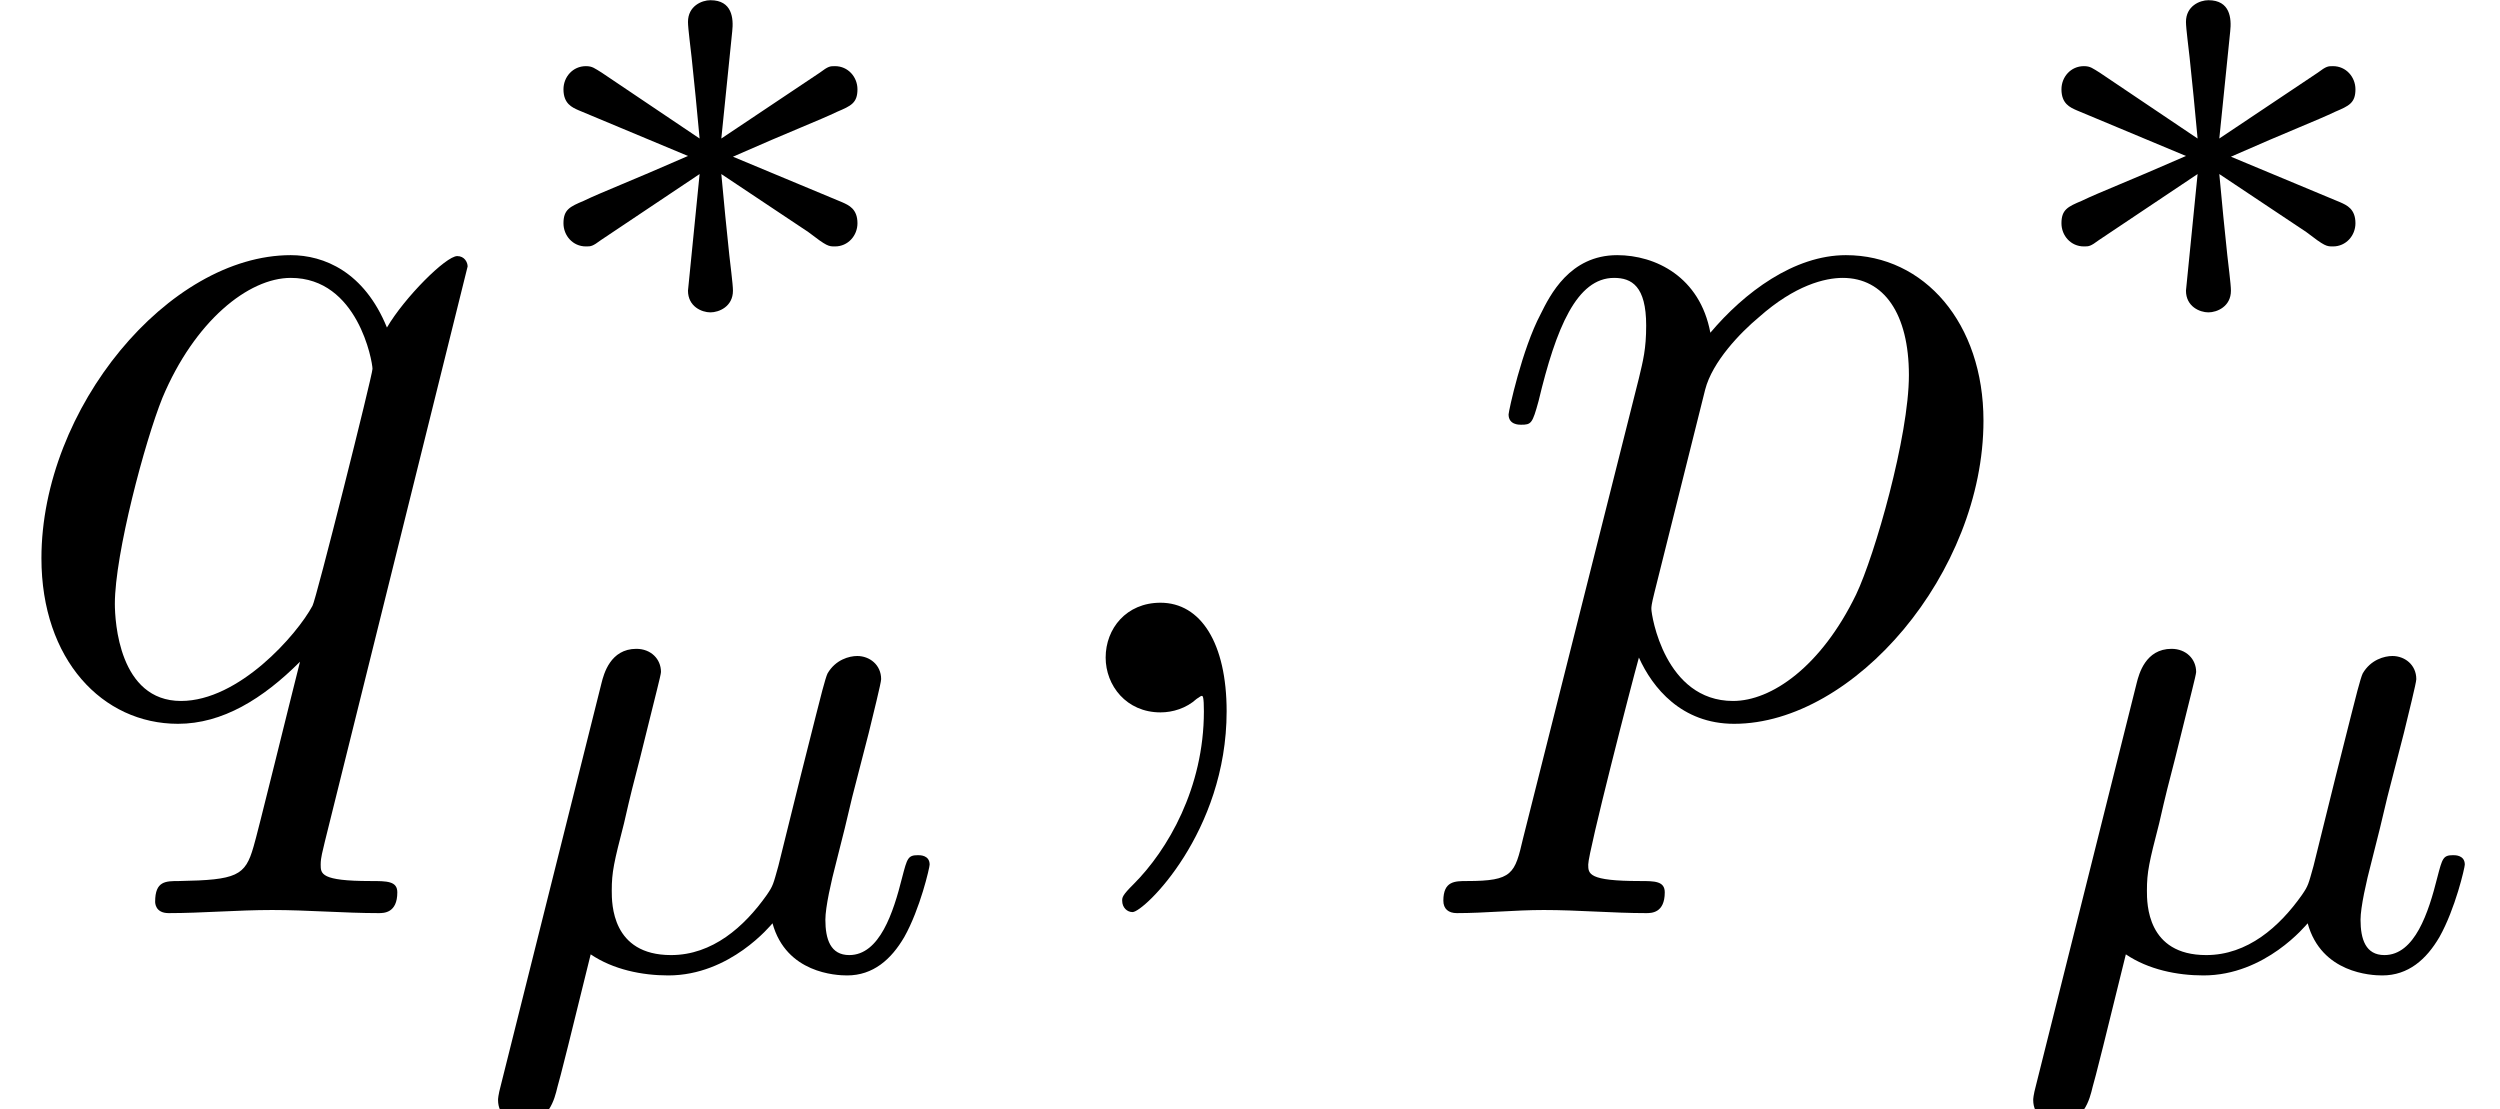
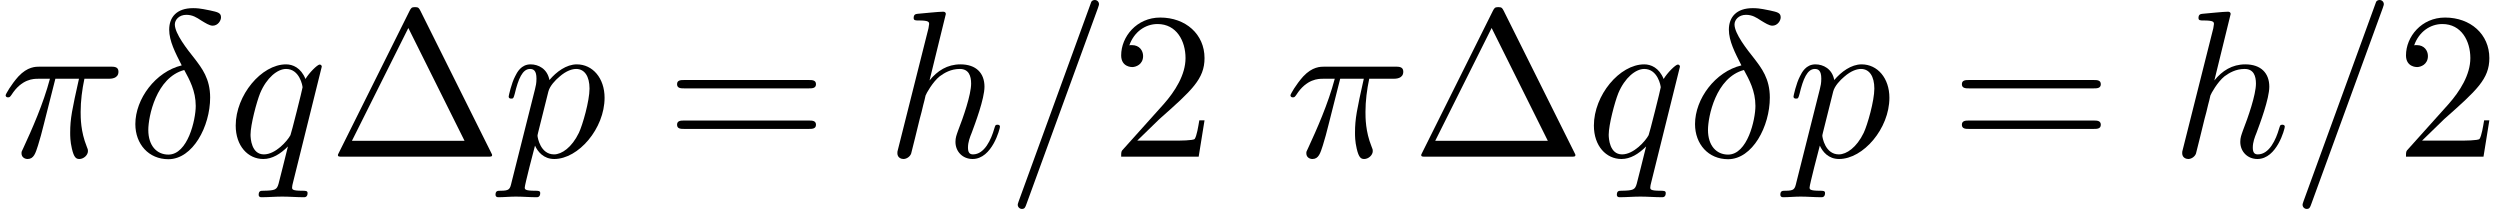
- <svg xmlns="http://www.w3.org/2000/svg" xmlns:xlink="http://www.w3.org/1999/xlink" version="1.1" width="24.074pt" height="10.679pt" viewBox="-72 -72 24.074 10.679">
+ <svg xmlns="http://www.w3.org/2000/svg" xmlns:xlink="http://www.w3.org/1999/xlink" version="1.1" width="119.215pt" height="9.963pt" viewBox="-72 -72 119.215 9.963">
  <defs>
-     <path id="g0-3" d="M2.253-1.736C2.824-1.988 3.082-2.085 3.257-2.169C3.389-2.225 3.452-2.253 3.452-2.385C3.452-2.504 3.361-2.608 3.236-2.608C3.187-2.608 3.173-2.608 3.089-2.545L2.141-1.911L2.246-2.943C2.26-3.068 2.246-3.243 2.036-3.243C1.953-3.243 1.82-3.187 1.82-3.034C1.82-2.971 1.848-2.762 1.855-2.692C1.869-2.573 1.918-2.071 1.932-1.911L.99-2.545C.921-2.587 .9-2.608 .837-2.608C.711-2.608 .621-2.504 .621-2.385C.621-2.246 .704-2.211 .767-2.183L1.82-1.743C1.248-1.492 .99-1.395 .816-1.311C.683-1.255 .621-1.227 .621-1.095C.621-.976 .711-.872 .837-.872C.886-.872 .9-.872 .983-.934L1.932-1.569L1.82-.446C1.82-.293 1.953-.237 2.036-.237S2.253-.293 2.253-.446C2.253-.509 2.225-.718 2.218-.788C2.204-.907 2.155-1.409 2.141-1.569L2.978-1.011C3.159-.872 3.173-.872 3.236-.872C3.361-.872 3.452-.976 3.452-1.095C3.452-1.234 3.368-1.269 3.306-1.297L2.253-1.736Z" />
-     <path id="g1-59" d="M2.022-.01C2.022-.667 1.773-1.056 1.385-1.056C1.056-1.056 .857-.807 .857-.528C.857-.259 1.056 0 1.385 0C1.504 0 1.634-.04 1.733-.13C1.763-.149 1.773-.159 1.783-.159S1.803-.149 1.803-.01C1.803 .727 1.455 1.325 1.126 1.654C1.016 1.763 1.016 1.783 1.016 1.813C1.016 1.883 1.066 1.923 1.116 1.923C1.225 1.923 2.022 1.156 2.022-.01Z" />
-     <path id="g1-112" d="M.448 1.215C.369 1.554 .349 1.624-.09 1.624C-.209 1.624-.319 1.624-.319 1.813C-.319 1.893-.269 1.933-.189 1.933C.08 1.933 .369 1.903 .648 1.903C.976 1.903 1.315 1.933 1.634 1.933C1.684 1.933 1.813 1.933 1.813 1.733C1.813 1.624 1.714 1.624 1.574 1.624C1.076 1.624 1.076 1.554 1.076 1.465C1.076 1.345 1.494-.279 1.564-.528C1.694-.239 1.973 .11 2.481 .11C3.636 .11 4.882-1.345 4.882-2.809C4.882-3.746 4.314-4.403 3.557-4.403C3.059-4.403 2.58-4.045 2.252-3.656C2.152-4.194 1.724-4.403 1.355-4.403C.897-4.403 .707-4.015 .618-3.836C.438-3.497 .309-2.899 .309-2.869C.309-2.77 .408-2.77 .428-2.77C.528-2.77 .538-2.78 .598-2.999C.767-3.706 .966-4.184 1.325-4.184C1.494-4.184 1.634-4.105 1.634-3.726C1.634-3.497 1.604-3.387 1.564-3.218L.448 1.215ZM2.202-3.108C2.271-3.377 2.54-3.656 2.72-3.806C3.068-4.115 3.357-4.184 3.527-4.184C3.925-4.184 4.164-3.836 4.164-3.248S3.836-1.514 3.656-1.136C3.318-.438 2.839-.11 2.471-.11C1.813-.11 1.684-.936 1.684-.996C1.684-1.016 1.684-1.036 1.714-1.156L2.202-3.108Z" />
-     <path id="g1-113" d="M4.503-4.294C4.503-4.334 4.473-4.394 4.403-4.394C4.294-4.394 3.895-3.995 3.726-3.706C3.507-4.244 3.118-4.403 2.8-4.403C1.624-4.403 .399-2.929 .399-1.484C.399-.508 .986 .11 1.714 .11C2.142 .11 2.531-.13 2.889-.488C2.8-.139 2.471 1.205 2.441 1.295C2.361 1.574 2.281 1.614 1.724 1.624C1.594 1.624 1.494 1.624 1.494 1.823C1.494 1.833 1.494 1.933 1.624 1.933C1.943 1.933 2.291 1.903 2.62 1.903C2.959 1.903 3.318 1.933 3.646 1.933C3.696 1.933 3.826 1.933 3.826 1.733C3.826 1.624 3.726 1.624 3.567 1.624C3.088 1.624 3.088 1.554 3.088 1.465C3.088 1.395 3.108 1.335 3.128 1.245L4.503-4.294ZM1.743-.11C1.146-.11 1.106-.877 1.106-1.046C1.106-1.524 1.395-2.61 1.564-3.029C1.873-3.766 2.391-4.184 2.8-4.184C3.447-4.184 3.587-3.377 3.587-3.308C3.587-3.248 3.039-1.066 3.009-1.026C2.859-.747 2.301-.11 1.743-.11Z" />
-     <path id="g2-22" d="M.377 1.123C.349 1.227 .349 1.262 .349 1.269C.349 1.423 .474 1.492 .586 1.492C.837 1.492 .893 1.262 .921 1.144C.934 1.109 1.074 .551 1.241-.133C1.458 .014 1.736 .07 1.988 .07C2.587 .07 2.978-.418 2.992-.432C3.124 .049 3.605 .07 3.71 .07C3.961 .07 4.135-.084 4.261-.3C4.414-.572 4.505-.969 4.505-.997C4.505-1.088 4.414-1.088 4.394-1.088C4.296-1.088 4.289-1.06 4.24-.872C4.156-.537 4.024-.126 3.731-.126C3.55-.126 3.501-.279 3.501-.467C3.501-.586 3.557-.837 3.605-1.018C3.654-1.206 3.724-1.492 3.759-1.646L3.919-2.267C3.961-2.441 4.038-2.748 4.038-2.783C4.038-2.922 3.926-3.006 3.808-3.006C3.731-3.006 3.599-2.971 3.522-2.838C3.501-2.797 3.445-2.573 3.41-2.434L3.264-1.855L3.048-.983C2.999-.809 2.999-.795 2.936-.704C2.72-.398 2.413-.126 2.015-.126C1.444-.126 1.444-.621 1.444-.746C1.444-.928 1.465-1.018 1.562-1.395C1.632-1.702 1.646-1.75 1.716-2.022L1.813-2.413C1.848-2.559 1.918-2.824 1.918-2.852C1.918-2.978 1.82-3.075 1.681-3.075C1.43-3.075 1.367-2.831 1.346-2.748L.377 1.123Z" />
+     <path id="g0-14" d="M2.63-4.354C1.385-4.055 .418-2.76 .418-1.554C.418-.598 1.056 .12 1.993 .12C3.158 .12 3.985-1.445 3.985-2.819C3.985-3.726 3.587-4.224 3.248-4.672C2.889-5.121 2.301-5.868 2.301-6.306C2.301-6.526 2.501-6.765 2.849-6.765C3.148-6.765 3.347-6.635 3.557-6.496C3.756-6.376 3.955-6.247 4.105-6.247C4.354-6.247 4.503-6.486 4.503-6.645C4.503-6.864 4.344-6.894 3.985-6.974C3.467-7.083 3.328-7.083 3.168-7.083C2.391-7.083 2.032-6.655 2.032-6.057C2.032-5.519 2.321-4.961 2.63-4.354ZM2.75-4.134C2.999-3.676 3.298-3.138 3.298-2.421C3.298-1.763 2.919-.1 1.993-.1C1.445-.1 1.036-.518 1.036-1.275C1.036-1.903 1.405-3.776 2.75-4.134Z" />
+     <path id="g0-25" d="M2.64-3.716H3.766C3.437-2.242 3.347-1.813 3.347-1.146C3.347-.996 3.347-.727 3.427-.389C3.527 .05 3.636 .11 3.786 .11C3.985 .11 4.194-.07 4.194-.269C4.194-.329 4.194-.349 4.134-.488C3.846-1.205 3.846-1.853 3.846-2.132C3.846-2.66 3.915-3.198 4.025-3.716H5.161C5.29-3.716 5.649-3.716 5.649-4.055C5.649-4.294 5.44-4.294 5.25-4.294H1.913C1.694-4.294 1.315-4.294 .877-3.826C.528-3.437 .269-2.979 .269-2.929C.269-2.919 .269-2.829 .389-2.829C.468-2.829 .488-2.869 .548-2.949C1.036-3.716 1.614-3.716 1.813-3.716H2.381C2.062-2.511 1.524-1.305 1.106-.399C1.026-.249 1.026-.229 1.026-.159C1.026 .03 1.186 .11 1.315 .11C1.614 .11 1.694-.169 1.813-.538C1.953-.996 1.953-1.016 2.082-1.514L2.64-3.716Z" />
+     <path id="g0-61" d="M4.374-7.093C4.423-7.223 4.423-7.263 4.423-7.273C4.423-7.382 4.334-7.472 4.224-7.472C4.154-7.472 4.085-7.442 4.055-7.382L.598 2.112C.548 2.242 .548 2.281 .548 2.291C.548 2.401 .638 2.491 .747 2.491C.877 2.491 .907 2.421 .966 2.252L4.374-7.093Z" />
+     <path id="g0-104" d="M2.859-6.804C2.859-6.814 2.859-6.914 2.73-6.914C2.501-6.914 1.773-6.834 1.514-6.814C1.435-6.804 1.325-6.795 1.325-6.615C1.325-6.496 1.415-6.496 1.564-6.496C2.042-6.496 2.062-6.426 2.062-6.326L2.032-6.127L.588-.389C.548-.249 .548-.229 .548-.169C.548 .06 .747 .11 .837 .11C.996 .11 1.156-.01 1.205-.149L1.395-.907L1.614-1.803C1.674-2.022 1.733-2.242 1.783-2.471C1.803-2.531 1.883-2.859 1.893-2.919C1.923-3.009 2.232-3.567 2.57-3.836C2.79-3.995 3.098-4.184 3.527-4.184S4.065-3.846 4.065-3.487C4.065-2.949 3.686-1.863 3.447-1.255C3.367-1.026 3.318-.907 3.318-.707C3.318-.239 3.666 .11 4.134 .11C5.071 .11 5.44-1.345 5.44-1.425C5.44-1.524 5.35-1.524 5.32-1.524C5.22-1.524 5.22-1.494 5.171-1.345C5.021-.817 4.702-.11 4.154-.11C3.985-.11 3.915-.209 3.915-.438C3.915-.687 4.005-.927 4.095-1.146C4.254-1.574 4.702-2.76 4.702-3.337C4.702-3.985 4.304-4.403 3.557-4.403C2.929-4.403 2.451-4.095 2.082-3.636L2.859-6.804Z" />
+     <path id="g0-112" d="M.448 1.215C.369 1.554 .349 1.624-.09 1.624C-.209 1.624-.319 1.624-.319 1.813C-.319 1.893-.269 1.933-.189 1.933C.08 1.933 .369 1.903 .648 1.903C.976 1.903 1.315 1.933 1.634 1.933C1.684 1.933 1.813 1.933 1.813 1.733C1.813 1.624 1.714 1.624 1.574 1.624C1.076 1.624 1.076 1.554 1.076 1.465C1.076 1.345 1.494-.279 1.564-.528C1.694-.239 1.973 .11 2.481 .11C3.636 .11 4.882-1.345 4.882-2.809C4.882-3.746 4.314-4.403 3.557-4.403C3.059-4.403 2.58-4.045 2.252-3.656C2.152-4.194 1.724-4.403 1.355-4.403C.897-4.403 .707-4.015 .618-3.836C.438-3.497 .309-2.899 .309-2.869C.309-2.77 .408-2.77 .428-2.77C.528-2.77 .538-2.78 .598-2.999C.767-3.706 .966-4.184 1.325-4.184C1.494-4.184 1.634-4.105 1.634-3.726C1.634-3.497 1.604-3.387 1.564-3.218L.448 1.215ZM2.202-3.108C2.271-3.377 2.54-3.656 2.72-3.806C3.068-4.115 3.357-4.184 3.527-4.184C3.925-4.184 4.164-3.836 4.164-3.248S3.836-1.514 3.656-1.136C3.318-.438 2.839-.11 2.471-.11C1.813-.11 1.684-.936 1.684-.996C1.684-1.016 1.684-1.036 1.714-1.156L2.202-3.108Z" />
+     <path id="g0-113" d="M4.503-4.294C4.503-4.334 4.473-4.394 4.403-4.394C4.294-4.394 3.895-3.995 3.726-3.706C3.507-4.244 3.118-4.403 2.8-4.403C1.624-4.403 .399-2.929 .399-1.484C.399-.508 .986 .11 1.714 .11C2.142 .11 2.531-.13 2.889-.488C2.8-.139 2.471 1.205 2.441 1.295C2.361 1.574 2.281 1.614 1.724 1.624C1.594 1.624 1.494 1.624 1.494 1.823C1.494 1.833 1.494 1.933 1.624 1.933C1.943 1.933 2.291 1.903 2.62 1.903C2.959 1.903 3.318 1.933 3.646 1.933C3.696 1.933 3.826 1.933 3.826 1.733C3.826 1.624 3.726 1.624 3.567 1.624C3.088 1.624 3.088 1.554 3.088 1.465C3.088 1.395 3.108 1.335 3.128 1.245L4.503-4.294ZM1.743-.11C1.146-.11 1.106-.877 1.106-1.046C1.106-1.524 1.395-2.61 1.564-3.029C1.873-3.766 2.391-4.184 2.8-4.184C3.447-4.184 3.587-3.377 3.587-3.308C3.587-3.248 3.039-1.066 3.009-1.026C2.859-.747 2.301-.11 1.743-.11Z" />
+     <path id="g1-1" d="M4.403-6.954C4.334-7.083 4.314-7.133 4.144-7.133S3.955-7.083 3.885-6.954L.518-.199C.468-.11 .468-.09 .468-.08C.468 0 .528 0 .687 0H7.601C7.761 0 7.821 0 7.821-.08C7.821-.09 7.821-.11 7.771-.199L4.403-6.954ZM3.826-6.137L6.506-.757H1.136L3.826-6.137Z" />
+     <path id="g1-50" d="M1.265-.767L2.321-1.793C3.875-3.168 4.473-3.706 4.473-4.702C4.473-5.838 3.577-6.635 2.361-6.635C1.235-6.635 .498-5.719 .498-4.832C.498-4.274 .996-4.274 1.026-4.274C1.196-4.274 1.544-4.394 1.544-4.802C1.544-5.061 1.365-5.32 1.016-5.32C.936-5.32 .917-5.32 .887-5.31C1.116-5.958 1.654-6.326 2.232-6.326C3.138-6.326 3.567-5.519 3.567-4.702C3.567-3.905 3.068-3.118 2.521-2.501L.608-.369C.498-.259 .498-.239 .498 0H4.194L4.473-1.733H4.224C4.174-1.435 4.105-.996 4.005-.847C3.935-.767 3.278-.767 3.059-.767H1.265Z" />
+     <path id="g1-61" d="M6.844-3.258C6.994-3.258 7.183-3.258 7.183-3.457S6.994-3.656 6.854-3.656H.887C.747-3.656 .558-3.656 .558-3.457S.747-3.258 .897-3.258H6.844ZM6.854-1.325C6.994-1.325 7.183-1.325 7.183-1.524S6.994-1.724 6.844-1.724H.897C.747-1.724 .558-1.724 .558-1.524S.747-1.325 .887-1.325H6.854Z" />
  </defs>
  <g id="page1">
-     <use x="-72" y="-65.14" xlink:href="#g1-113" />
-     <use x="-67.195" y="-68.755" xlink:href="#g0-3" />
-     <use x="-67.553" y="-62.677" xlink:href="#g2-22" />
-     <use x="-62.21" y="-65.14" xlink:href="#g1-59" />
-     <use x="-57.782" y="-65.14" xlink:href="#g1-112" />
-     <use x="-52.77" y="-68.755" xlink:href="#g0-3" />
-     <use x="-52.77" y="-62.677" xlink:href="#g2-22" />
+     <use x="-72" y="-64.528" xlink:href="#g0-25" />
+     <use x="-65.964" y="-64.528" xlink:href="#g0-14" />
+     <use x="-61.159" y="-64.528" xlink:href="#g0-113" />
+     <use x="-56.354" y="-64.528" xlink:href="#g1-1" />
+     <use x="-48.052" y="-64.528" xlink:href="#g0-112" />
+     <use x="-40.272" y="-64.528" xlink:href="#g1-61" />
+     <use x="-29.756" y="-64.528" xlink:href="#g0-104" />
+     <use x="-24.016" y="-64.528" xlink:href="#g0-61" />
+     <use x="-19.034" y="-64.528" xlink:href="#g1-50" />
+     <use x="-10.732" y="-64.528" xlink:href="#g0-25" />
+     <use x="-4.696" y="-64.528" xlink:href="#g1-1" />
+     <use x="3.607" y="-64.528" xlink:href="#g0-113" />
+     <use x="8.411" y="-64.528" xlink:href="#g0-14" />
+     <use x="13.216" y="-64.528" xlink:href="#g0-112" />
+     <use x="20.996" y="-64.528" xlink:href="#g1-61" />
+     <use x="31.512" y="-64.528" xlink:href="#g0-104" />
+     <use x="37.252" y="-64.528" xlink:href="#g0-61" />
+     <use x="42.234" y="-64.528" xlink:href="#g1-50" />
  </g>
</svg>
